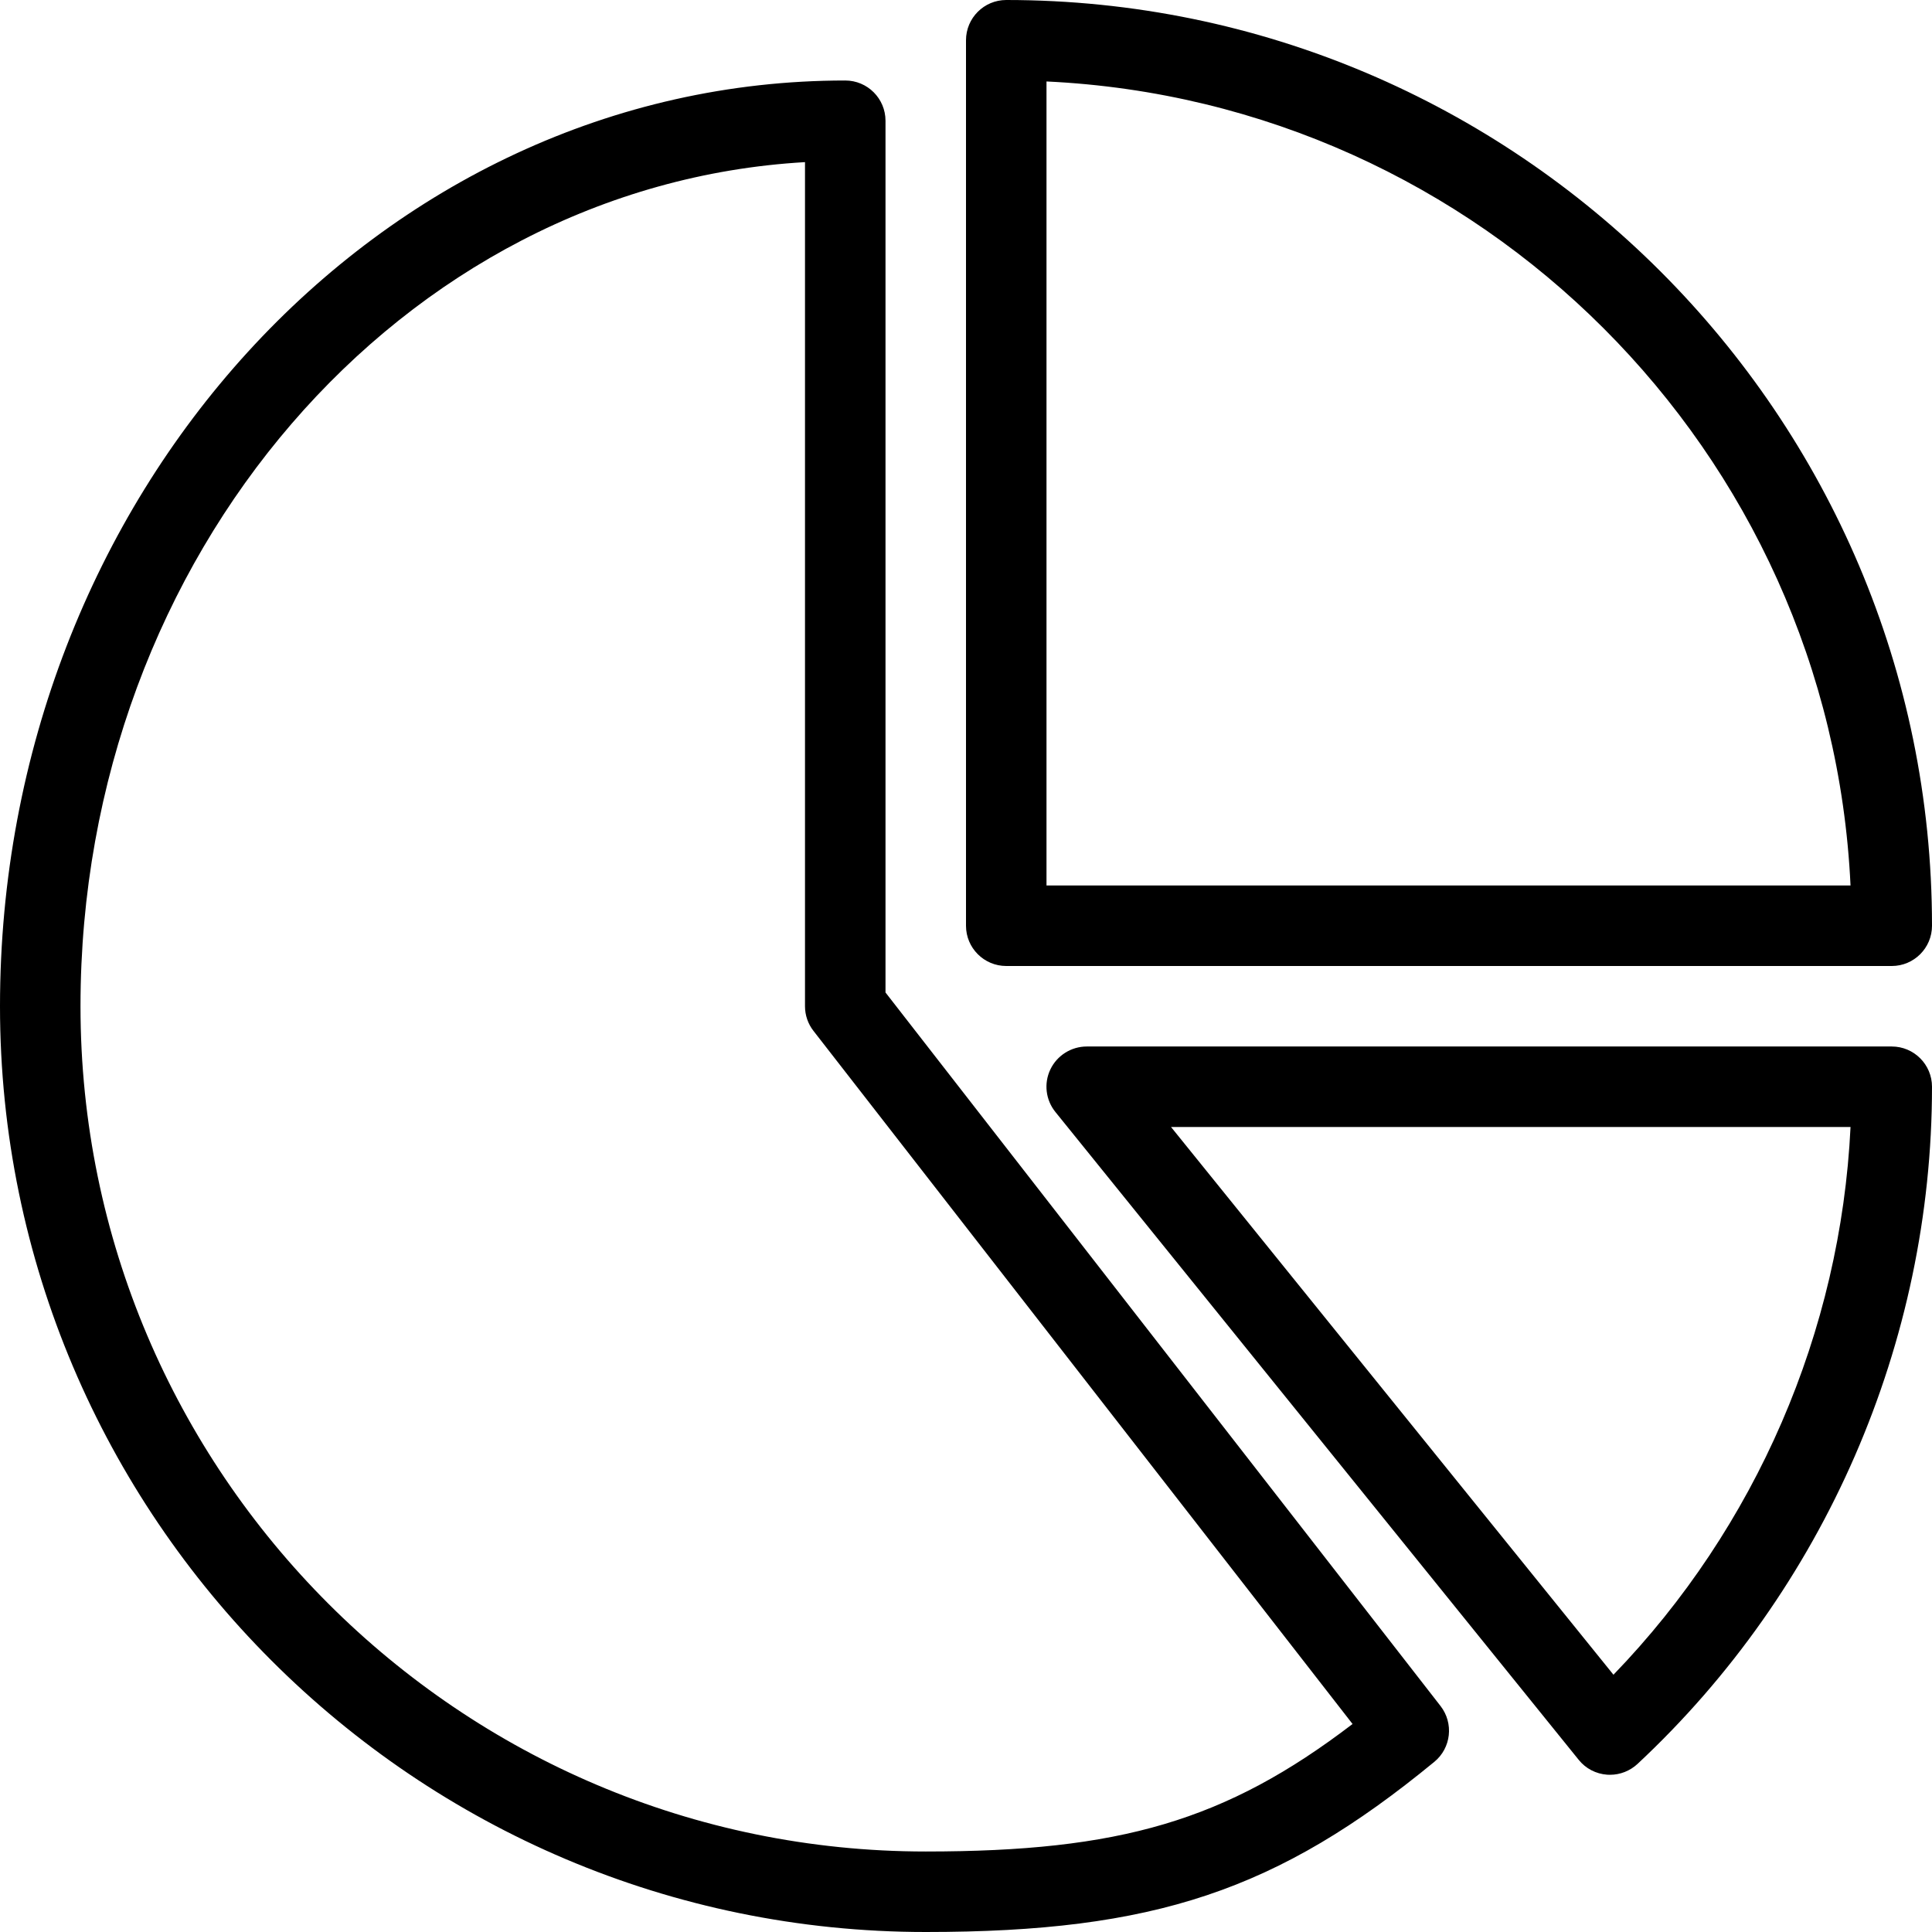
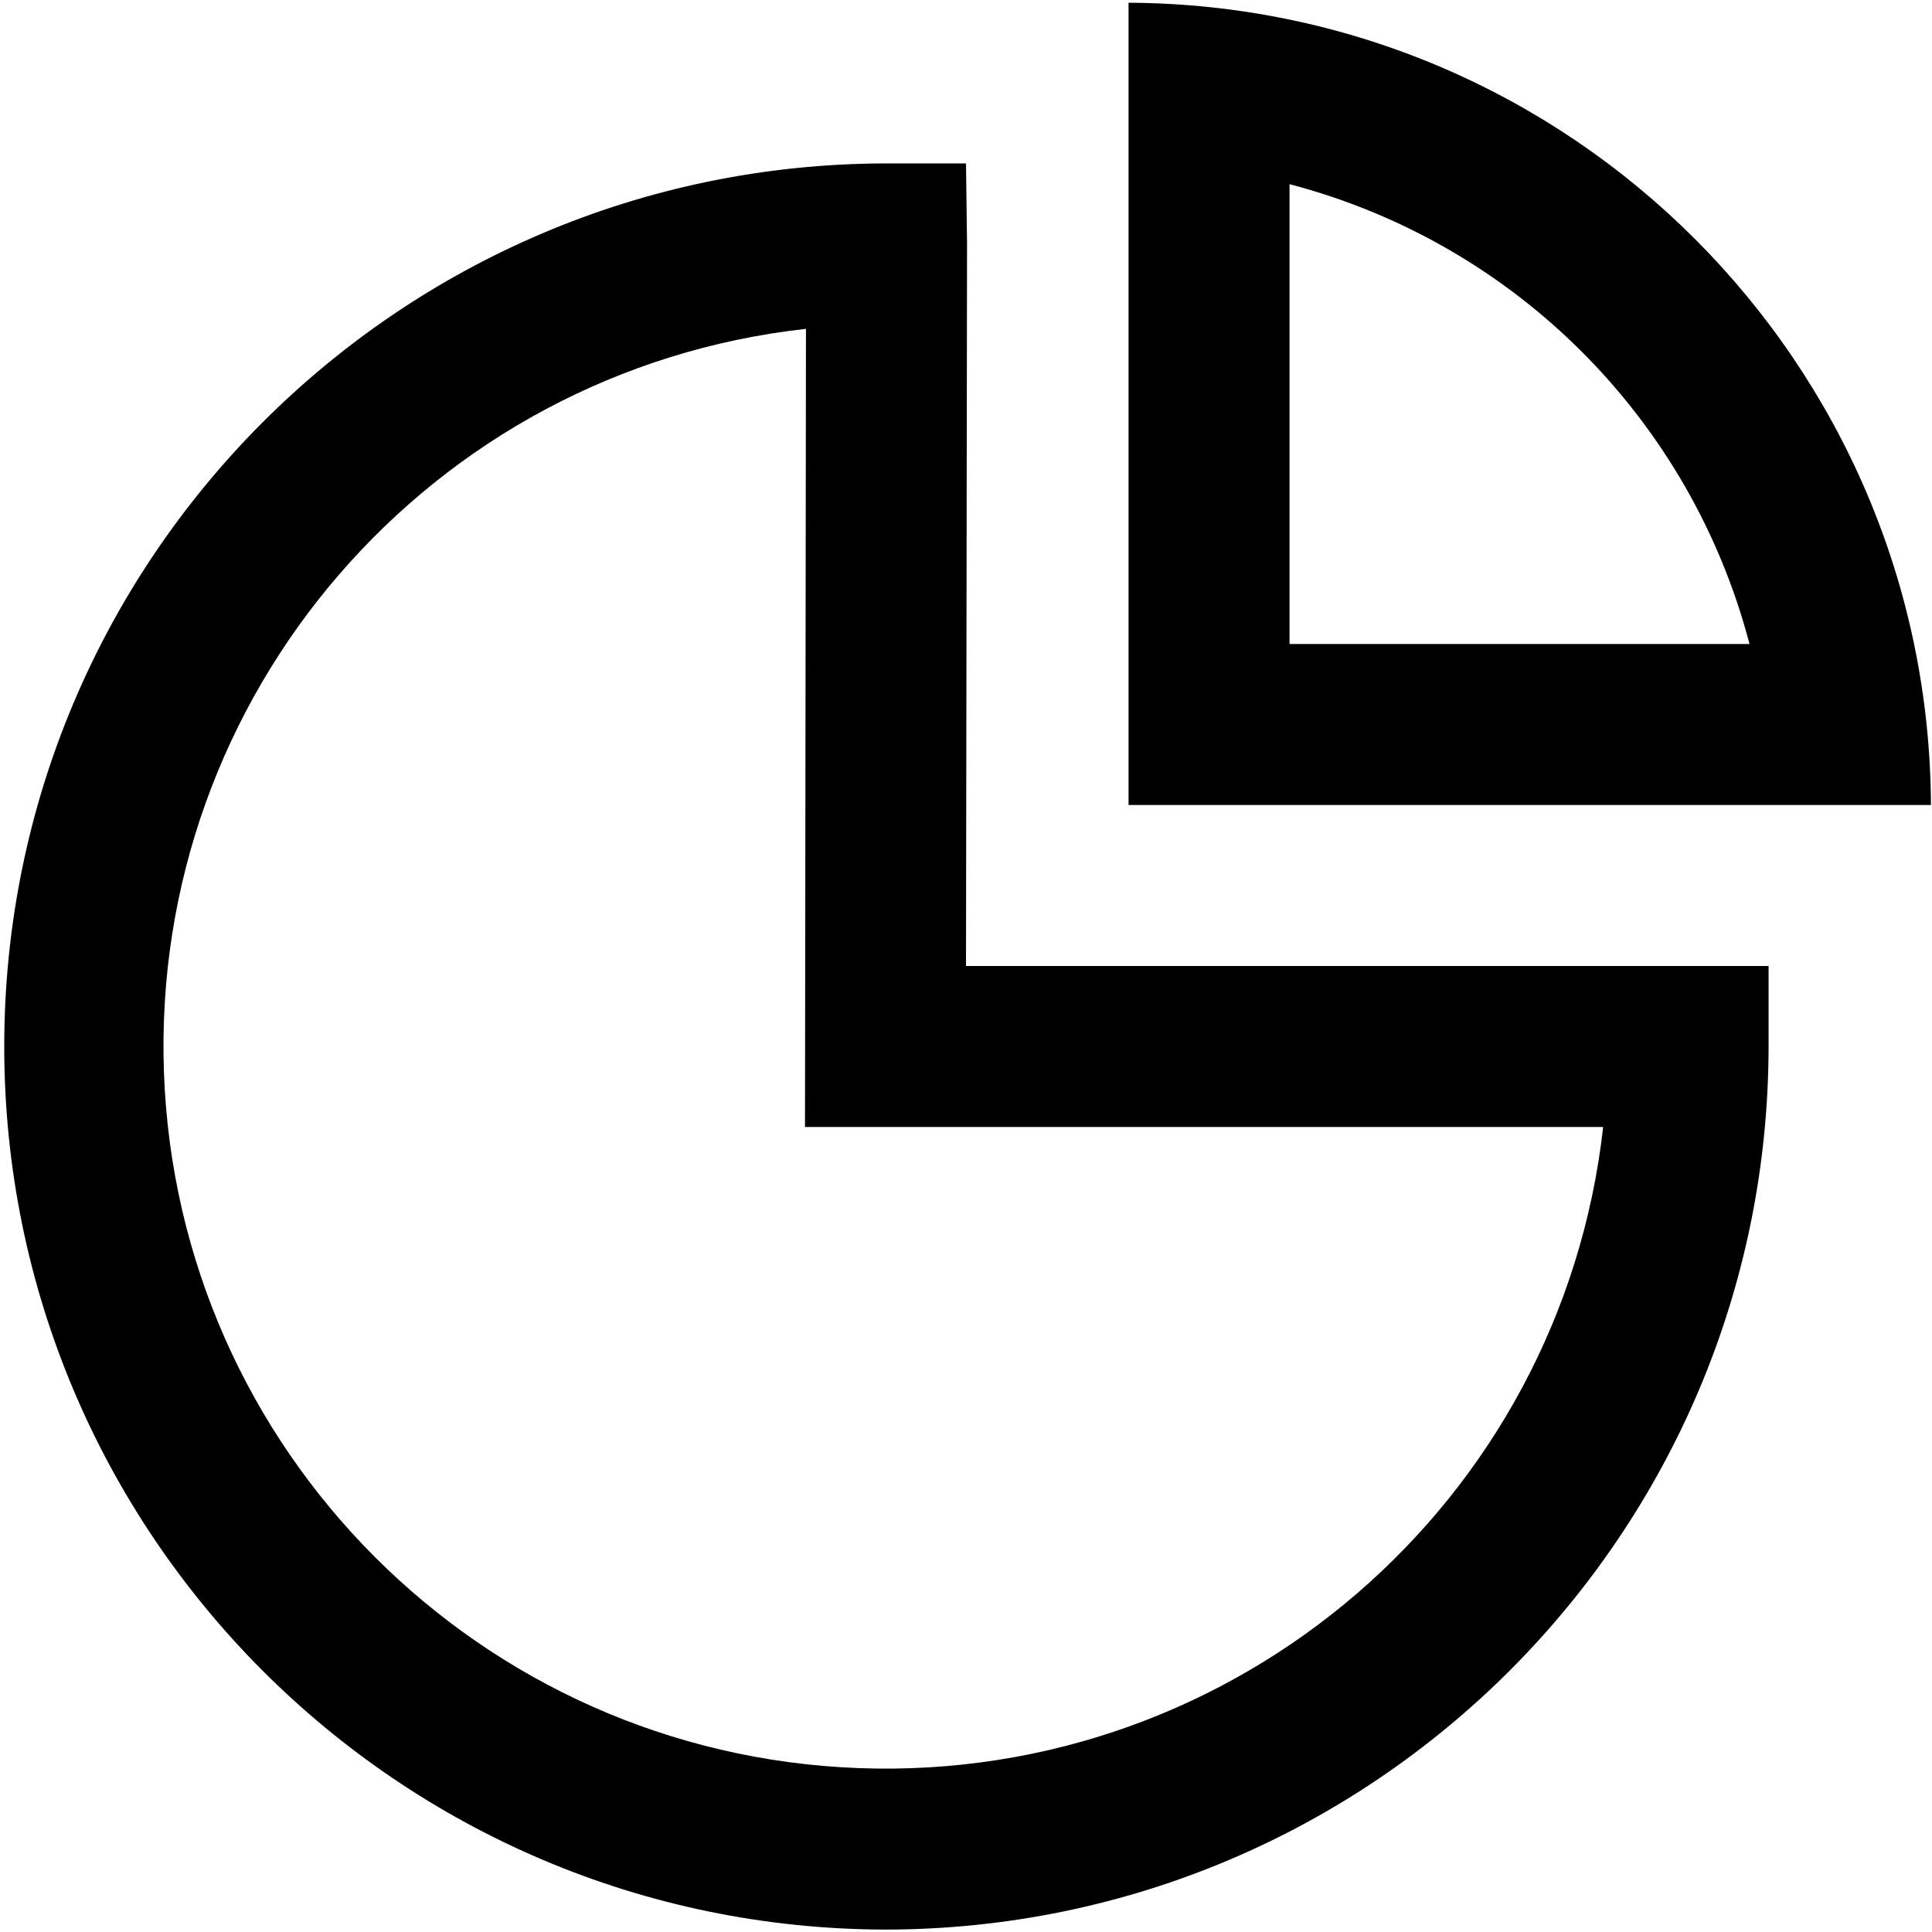
<svg xmlns="http://www.w3.org/2000/svg" viewBox="0 0 512 512" fill="currentColor">
-   <path d="M234.667,263.019V32c0-5.888-4.779-10.667-10.667-10.667c-123.52,0-224,110.059-224,245.333S110.059,512,245.333,512 c60.523,0,93.269-10.965,134.784-45.099c4.459-3.669,5.184-10.219,1.643-14.784L234.667,263.019z M245.333,490.667 c-123.52,0-224-100.48-224-224c0-119.552,85.184-217.536,192-223.701v223.701c0,2.368,0.789,4.672,2.261,6.549l142.848,183.659 C324.757,482.603,296.661,490.667,245.333,490.667z M266.667,256h234.667c5.888,0,10.667-4.779,10.667-10.667C512,110.059,401.941,0,266.667,0 C260.779,0,256,4.779,256,10.667v234.667C256,251.221,260.779,256,266.667,256z M277.333,21.589 c115.051,5.419,207.659,98.027,213.077,213.077H277.333V21.589z M501.333,277.333H288c-4.096,0-7.872,2.368-9.643,6.08c-1.771,3.712-1.237,8.107,1.344,11.285l138.667,171.669 c1.856,2.325,4.587,3.733,7.552,3.947c0.256,0.021,0.491,0.021,0.747,0.021c2.688,0,5.291-1.024,7.275-2.859 C483.541,421.205,512,355.797,512,288C512,282.112,507.221,277.333,501.333,277.333z M427.584,443.819L310.336,298.667h180.075 C487.787,352.896,465.344,404.757,427.584,443.819z" />
+   <path d="M234.667 511.36A234.027 234.027 0 0 1 234.667 43.307h21.333l0.277 21.333L256 256H468.693v21.333A234.283 234.283 0 0 1 234.667 511.36ZM213.589 87.147A191.36 191.36 0 1 0 424.853 298.667H213.333ZM341.739 48.811A170.667 170.667 0 0 1 463.637 170.667H341.739V48.811m-42.667-48.085V213.333h212.651A213.653 213.653 0 0 0 299.072 0.725Z" />
</svg>
